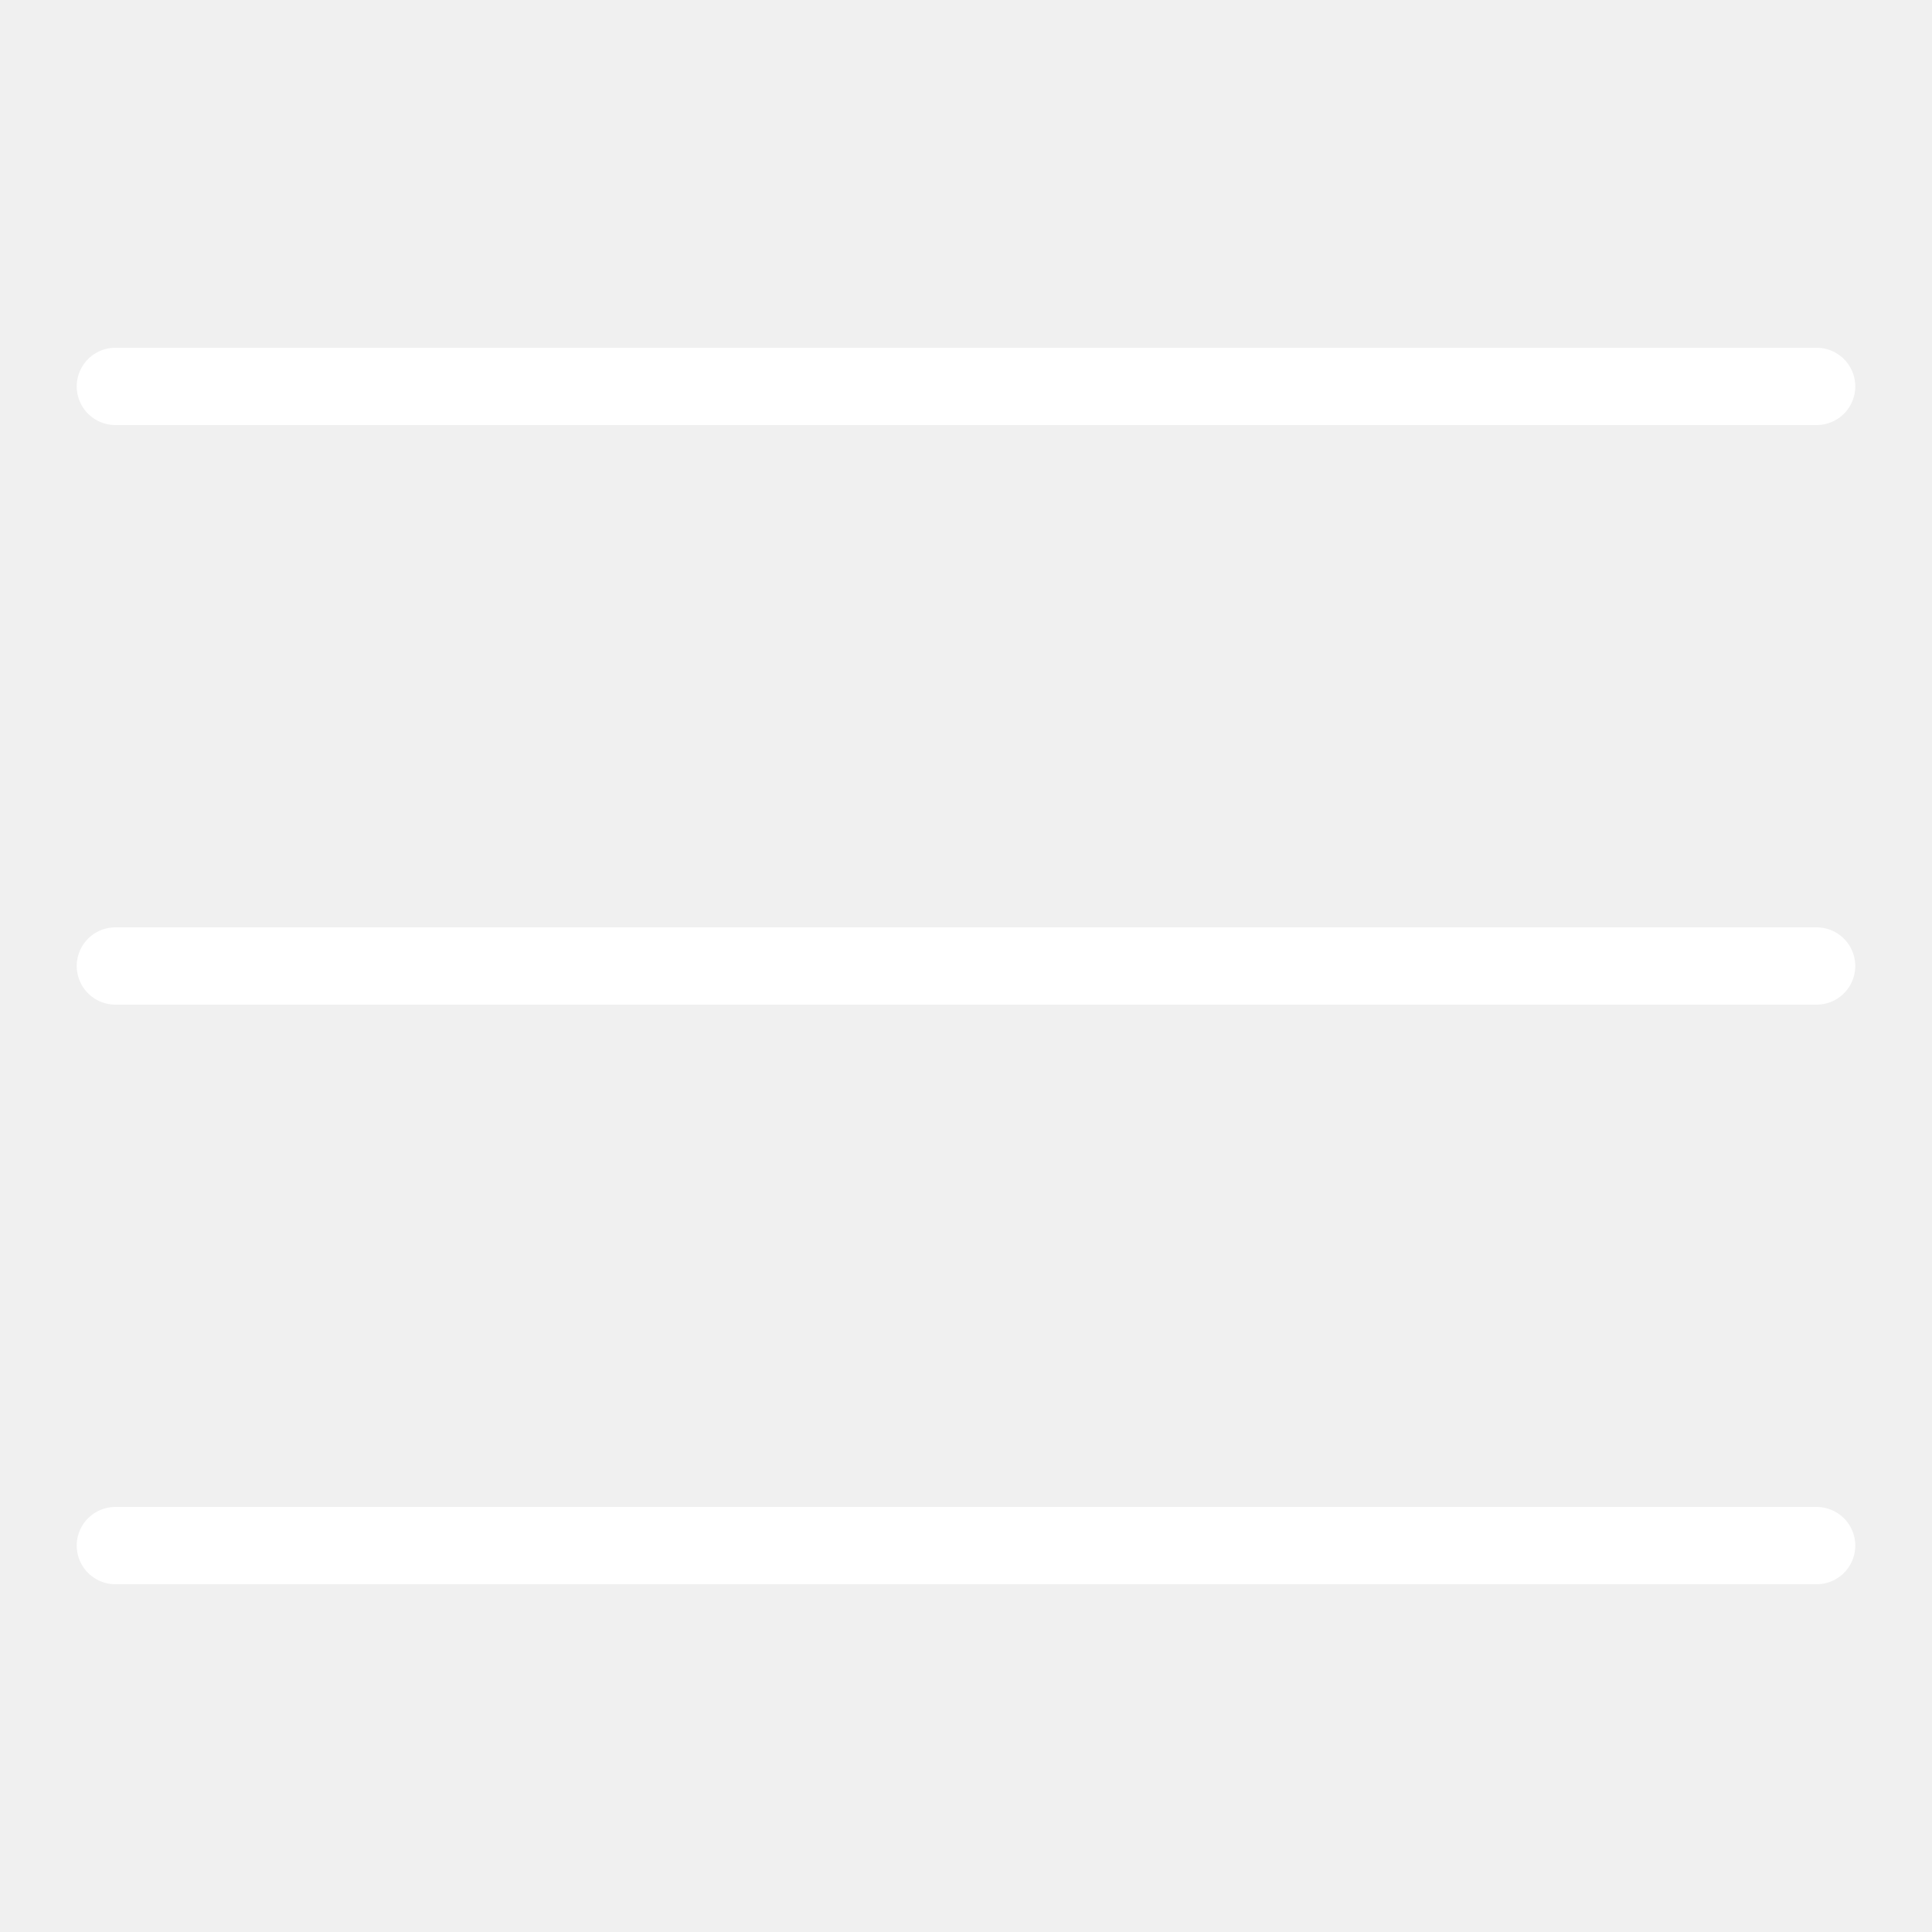
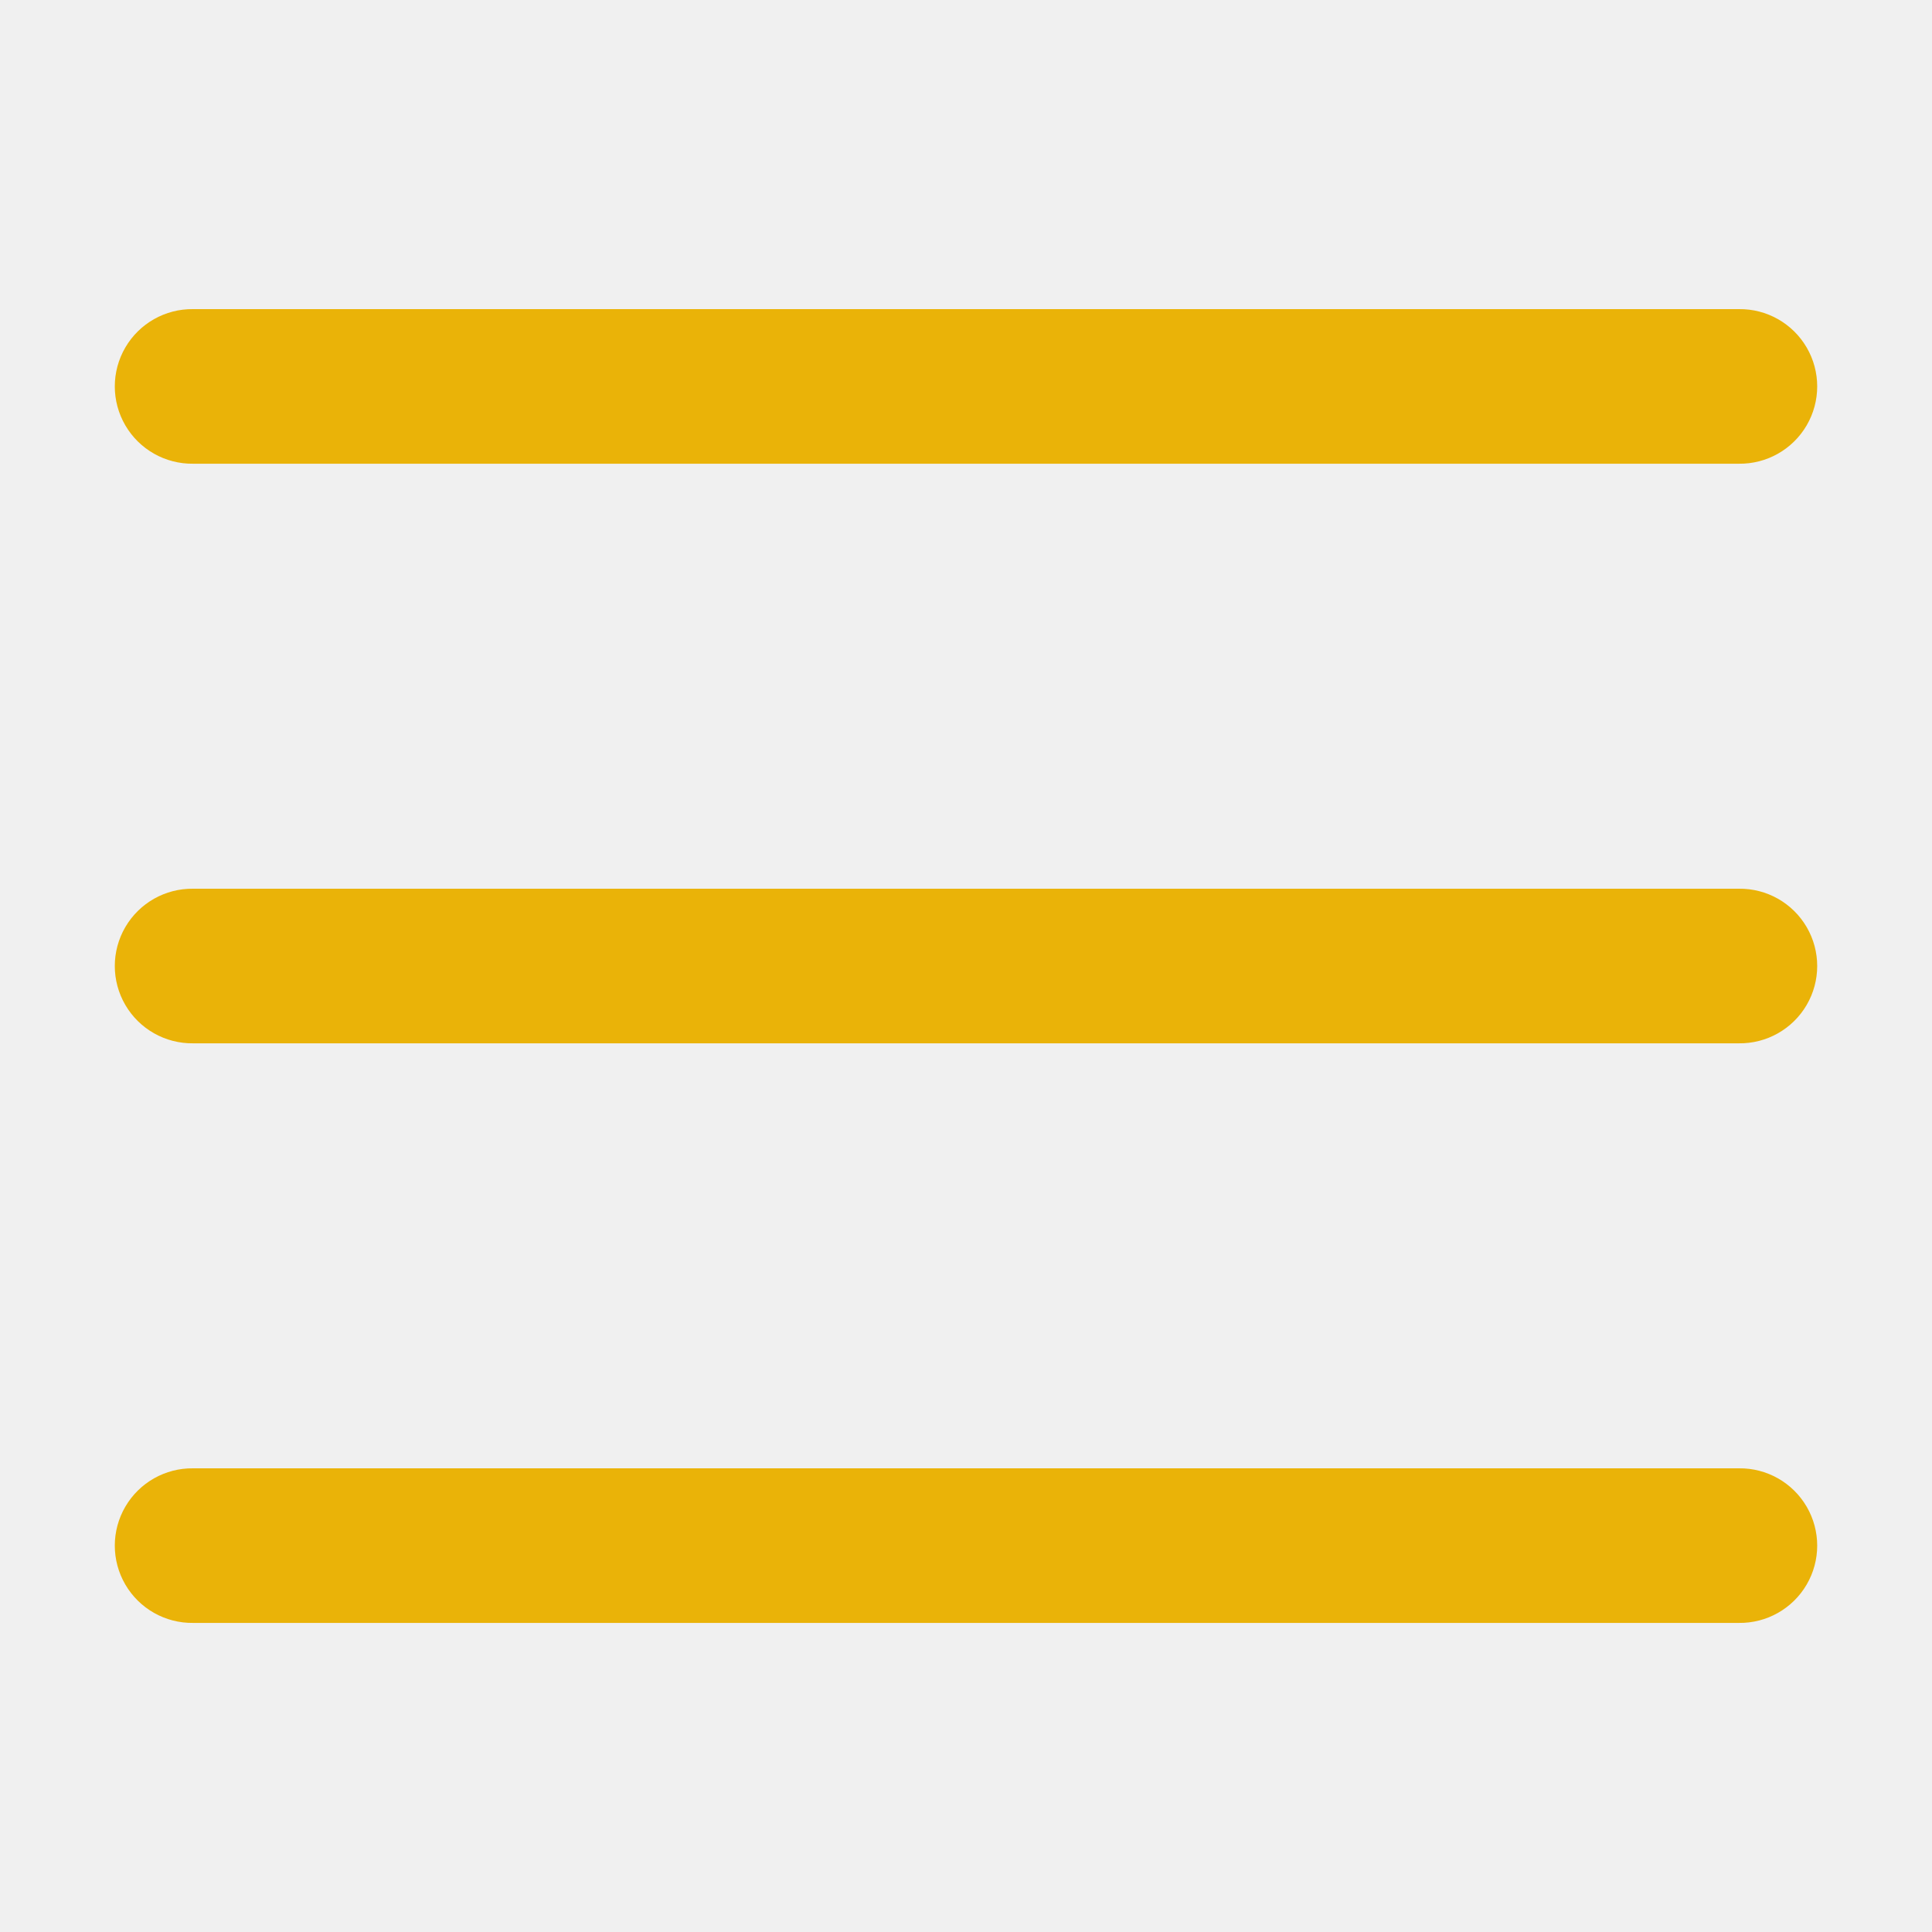
<svg xmlns="http://www.w3.org/2000/svg" viewBox="0,0,256,256" width="500px" height="500px" fill-rule="nonzero">
-   <g fill="#ffffff" fill-rule="nonzero" stroke="none" stroke-width="1" stroke-linecap="butt" stroke-linejoin="miter" stroke-miterlimit="10" stroke-dasharray="" stroke-dashoffset="0" font-family="none" font-weight="none" font-size="none" text-anchor="none" style="mix-blend-mode: normal">
+   <g fill="#eab308" fill-rule="nonzero" stroke="none" stroke-width="1" stroke-linecap="butt" stroke-linejoin="miter" stroke-miterlimit="10" stroke-dasharray="" stroke-dashoffset="0" font-family="none" font-weight="none" font-size="none" text-anchor="none" style="mix-blend-mode: normal">
    <g transform="scale(5.12,5.12)">
-       <path d="M3,9c-0.361,-0.005 -0.696,0.184 -0.878,0.496c-0.182,0.311 -0.182,0.697 0,1.008c0.182,0.311 0.517,0.501 0.878,0.496h44c0.361,0.005 0.696,-0.184 0.878,-0.496c0.182,-0.311 0.182,-0.697 0,-1.008c-0.182,-0.311 -0.517,-0.501 -0.878,-0.496zM3,24c-0.361,-0.005 -0.696,0.184 -0.878,0.496c-0.182,0.311 -0.182,0.697 0,1.008c0.182,0.311 0.517,0.501 0.878,0.496h44c0.361,0.005 0.696,-0.184 0.878,-0.496c0.182,-0.311 0.182,-0.697 0,-1.008c-0.182,-0.311 -0.517,-0.501 -0.878,-0.496zM3,39c-0.361,-0.005 -0.696,0.184 -0.878,0.496c-0.182,0.311 -0.182,0.697 0,1.008c0.182,0.311 0.517,0.501 0.878,0.496h44c0.361,0.005 0.696,-0.184 0.878,-0.496c0.182,-0.311 0.182,-0.697 0,-1.008c-0.182,-0.311 -0.517,-0.501 -0.878,-0.496z" />
+       <path d="M5,8c-0.721,-0.01 -1.392,0.369 -1.756,0.992c-0.364,0.623 -0.364,1.394 0,2.017c0.364,0.623 1.034,1.002 1.756,0.992h40c0.721,0.01 1.392,-0.369 1.756,-0.992c0.364,-0.623 0.364,-1.394 0,-2.017c-0.364,-0.623 -1.034,-1.002 -1.756,-0.992zM5,23c-0.721,-0.01 -1.392,0.369 -1.756,0.992c-0.364,0.623 -0.364,1.394 0,2.017c0.364,0.623 1.034,1.002 1.756,0.992h40c0.721,0.01 1.392,-0.369 1.756,-0.992c0.364,-0.623 0.364,-1.394 0,-2.017c-0.364,-0.623 -1.034,-1.002 -1.756,-0.992zM5,38c-0.721,-0.01 -1.392,0.369 -1.756,0.992c-0.364,0.623 -0.364,1.394 0,2.017c0.364,0.623 1.034,1.002 1.756,0.992h40c0.721,0.01 1.392,-0.369 1.756,-0.992c0.364,-0.623 0.364,-1.394 0,-2.017c-0.364,-0.623 -1.034,-1.002 -1.756,-0.992z" />
    </g>
  </g>
</svg>
